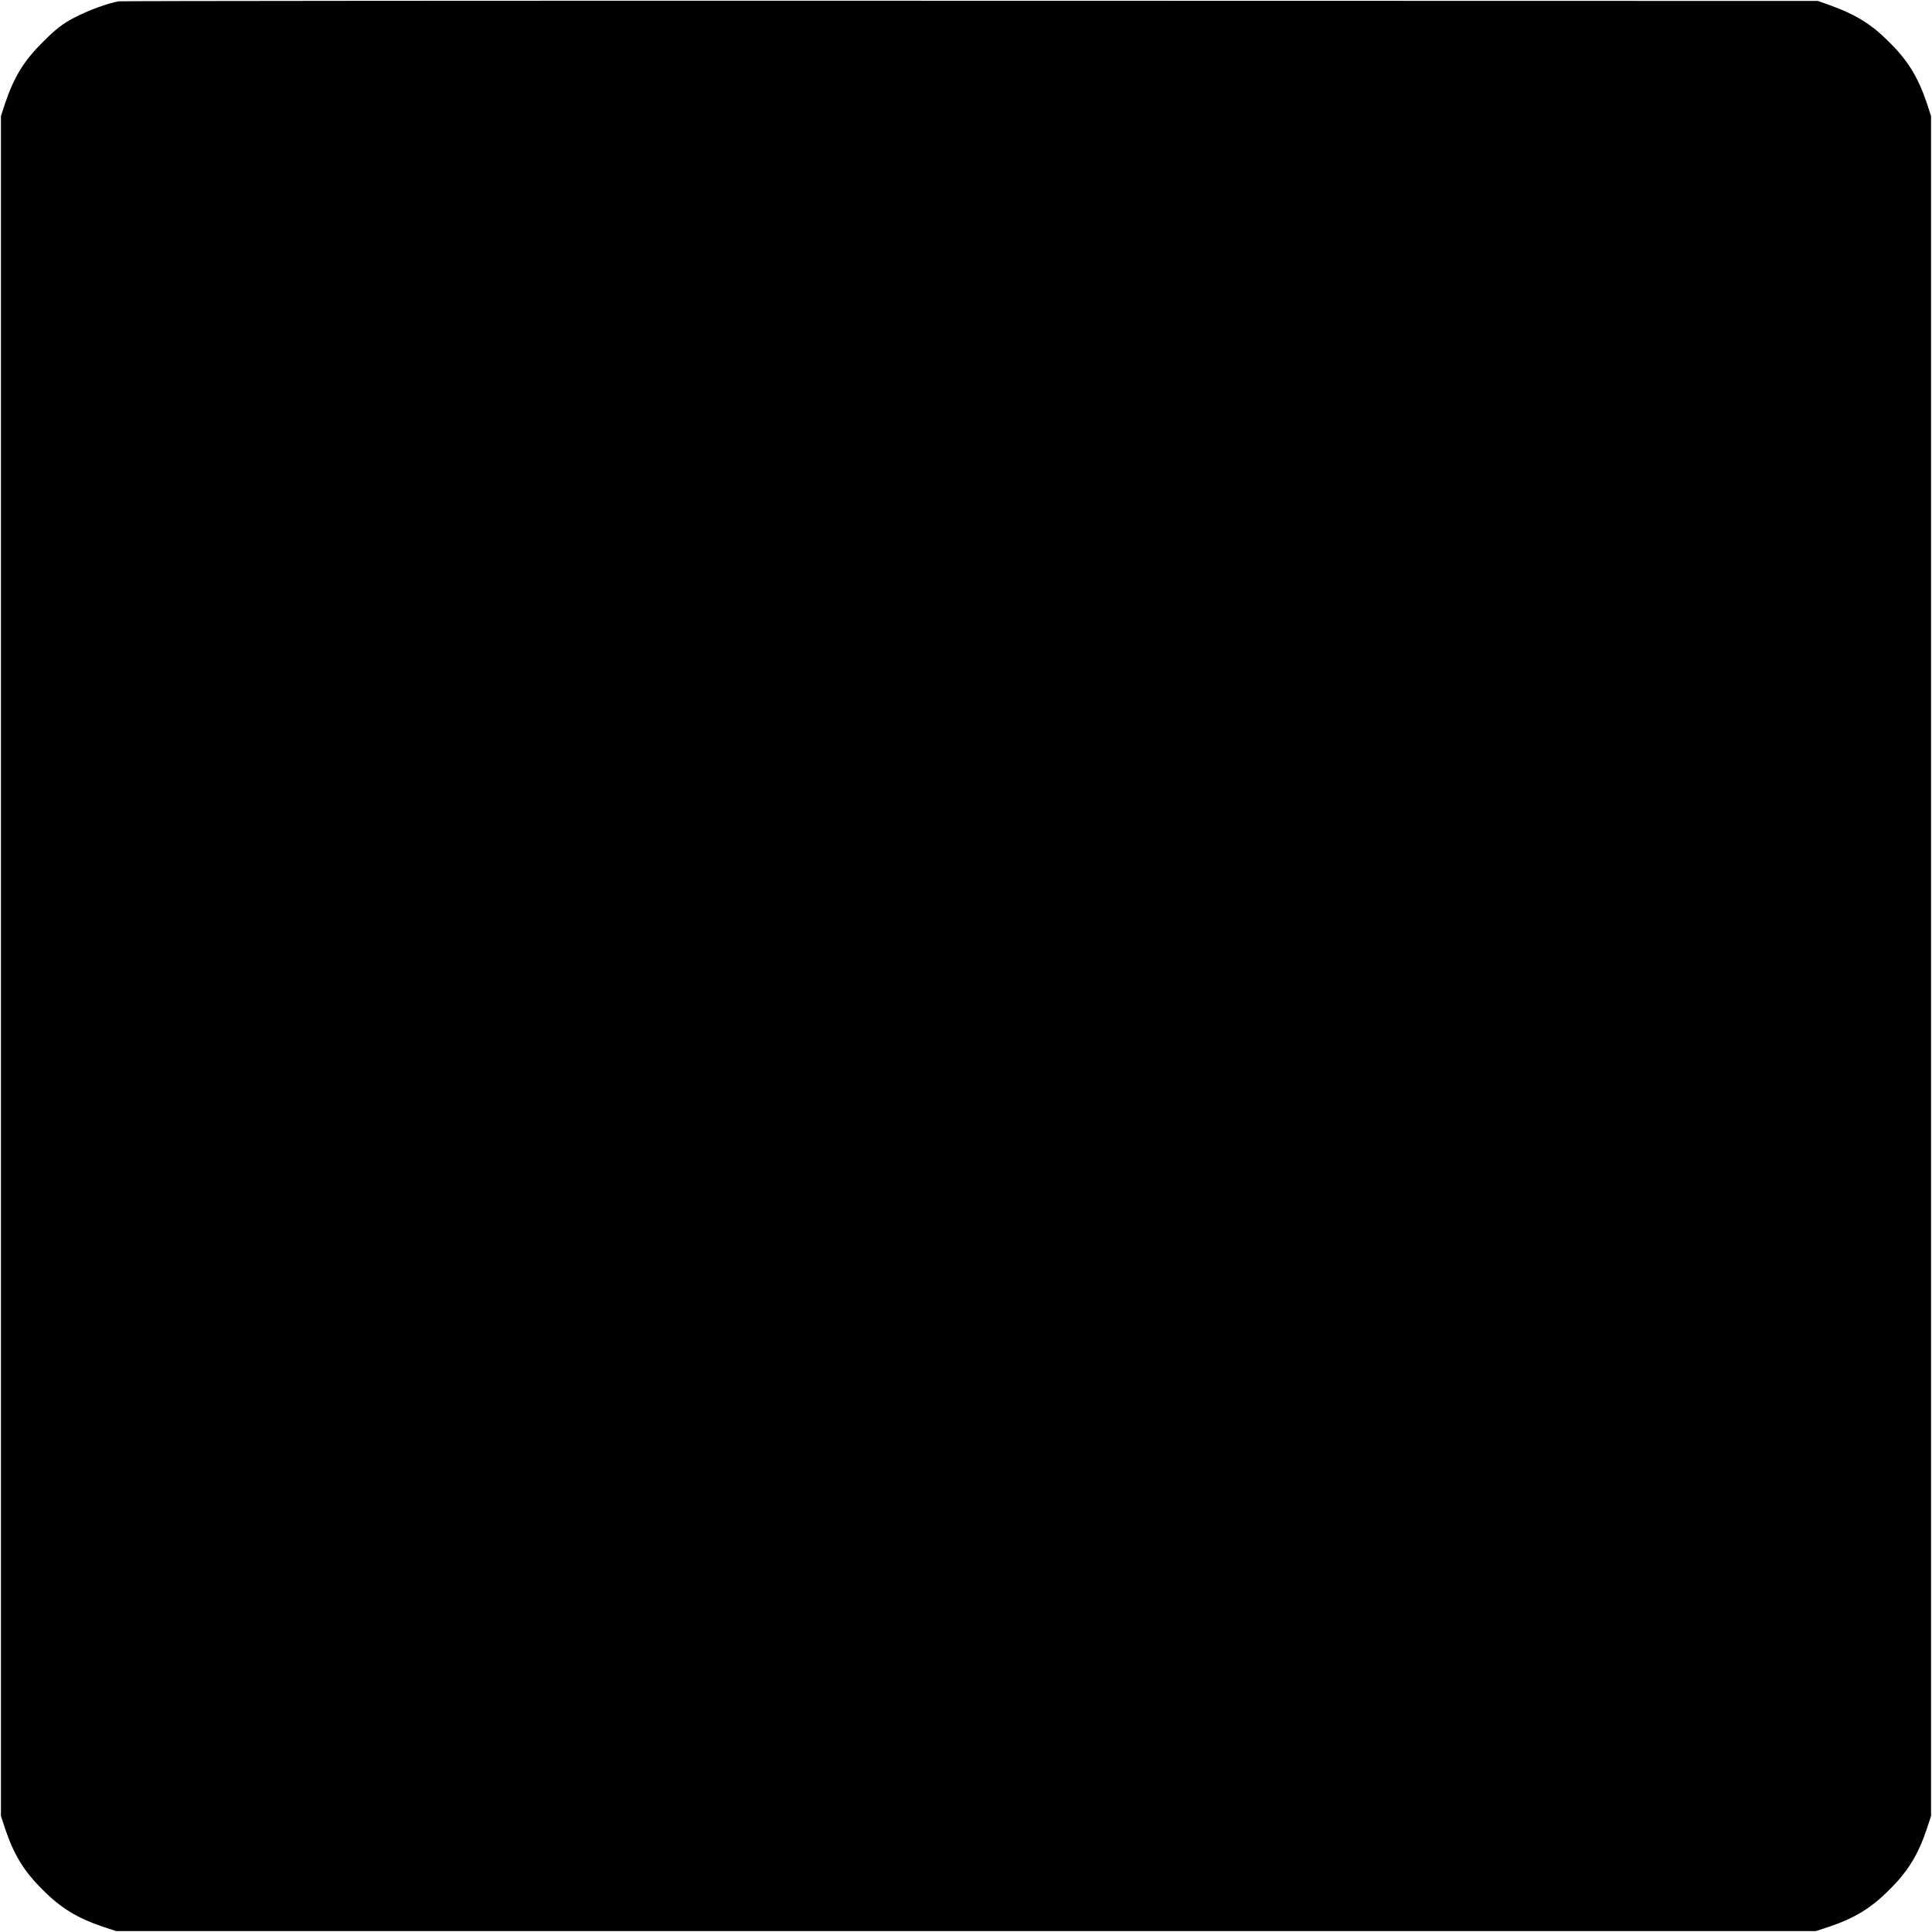
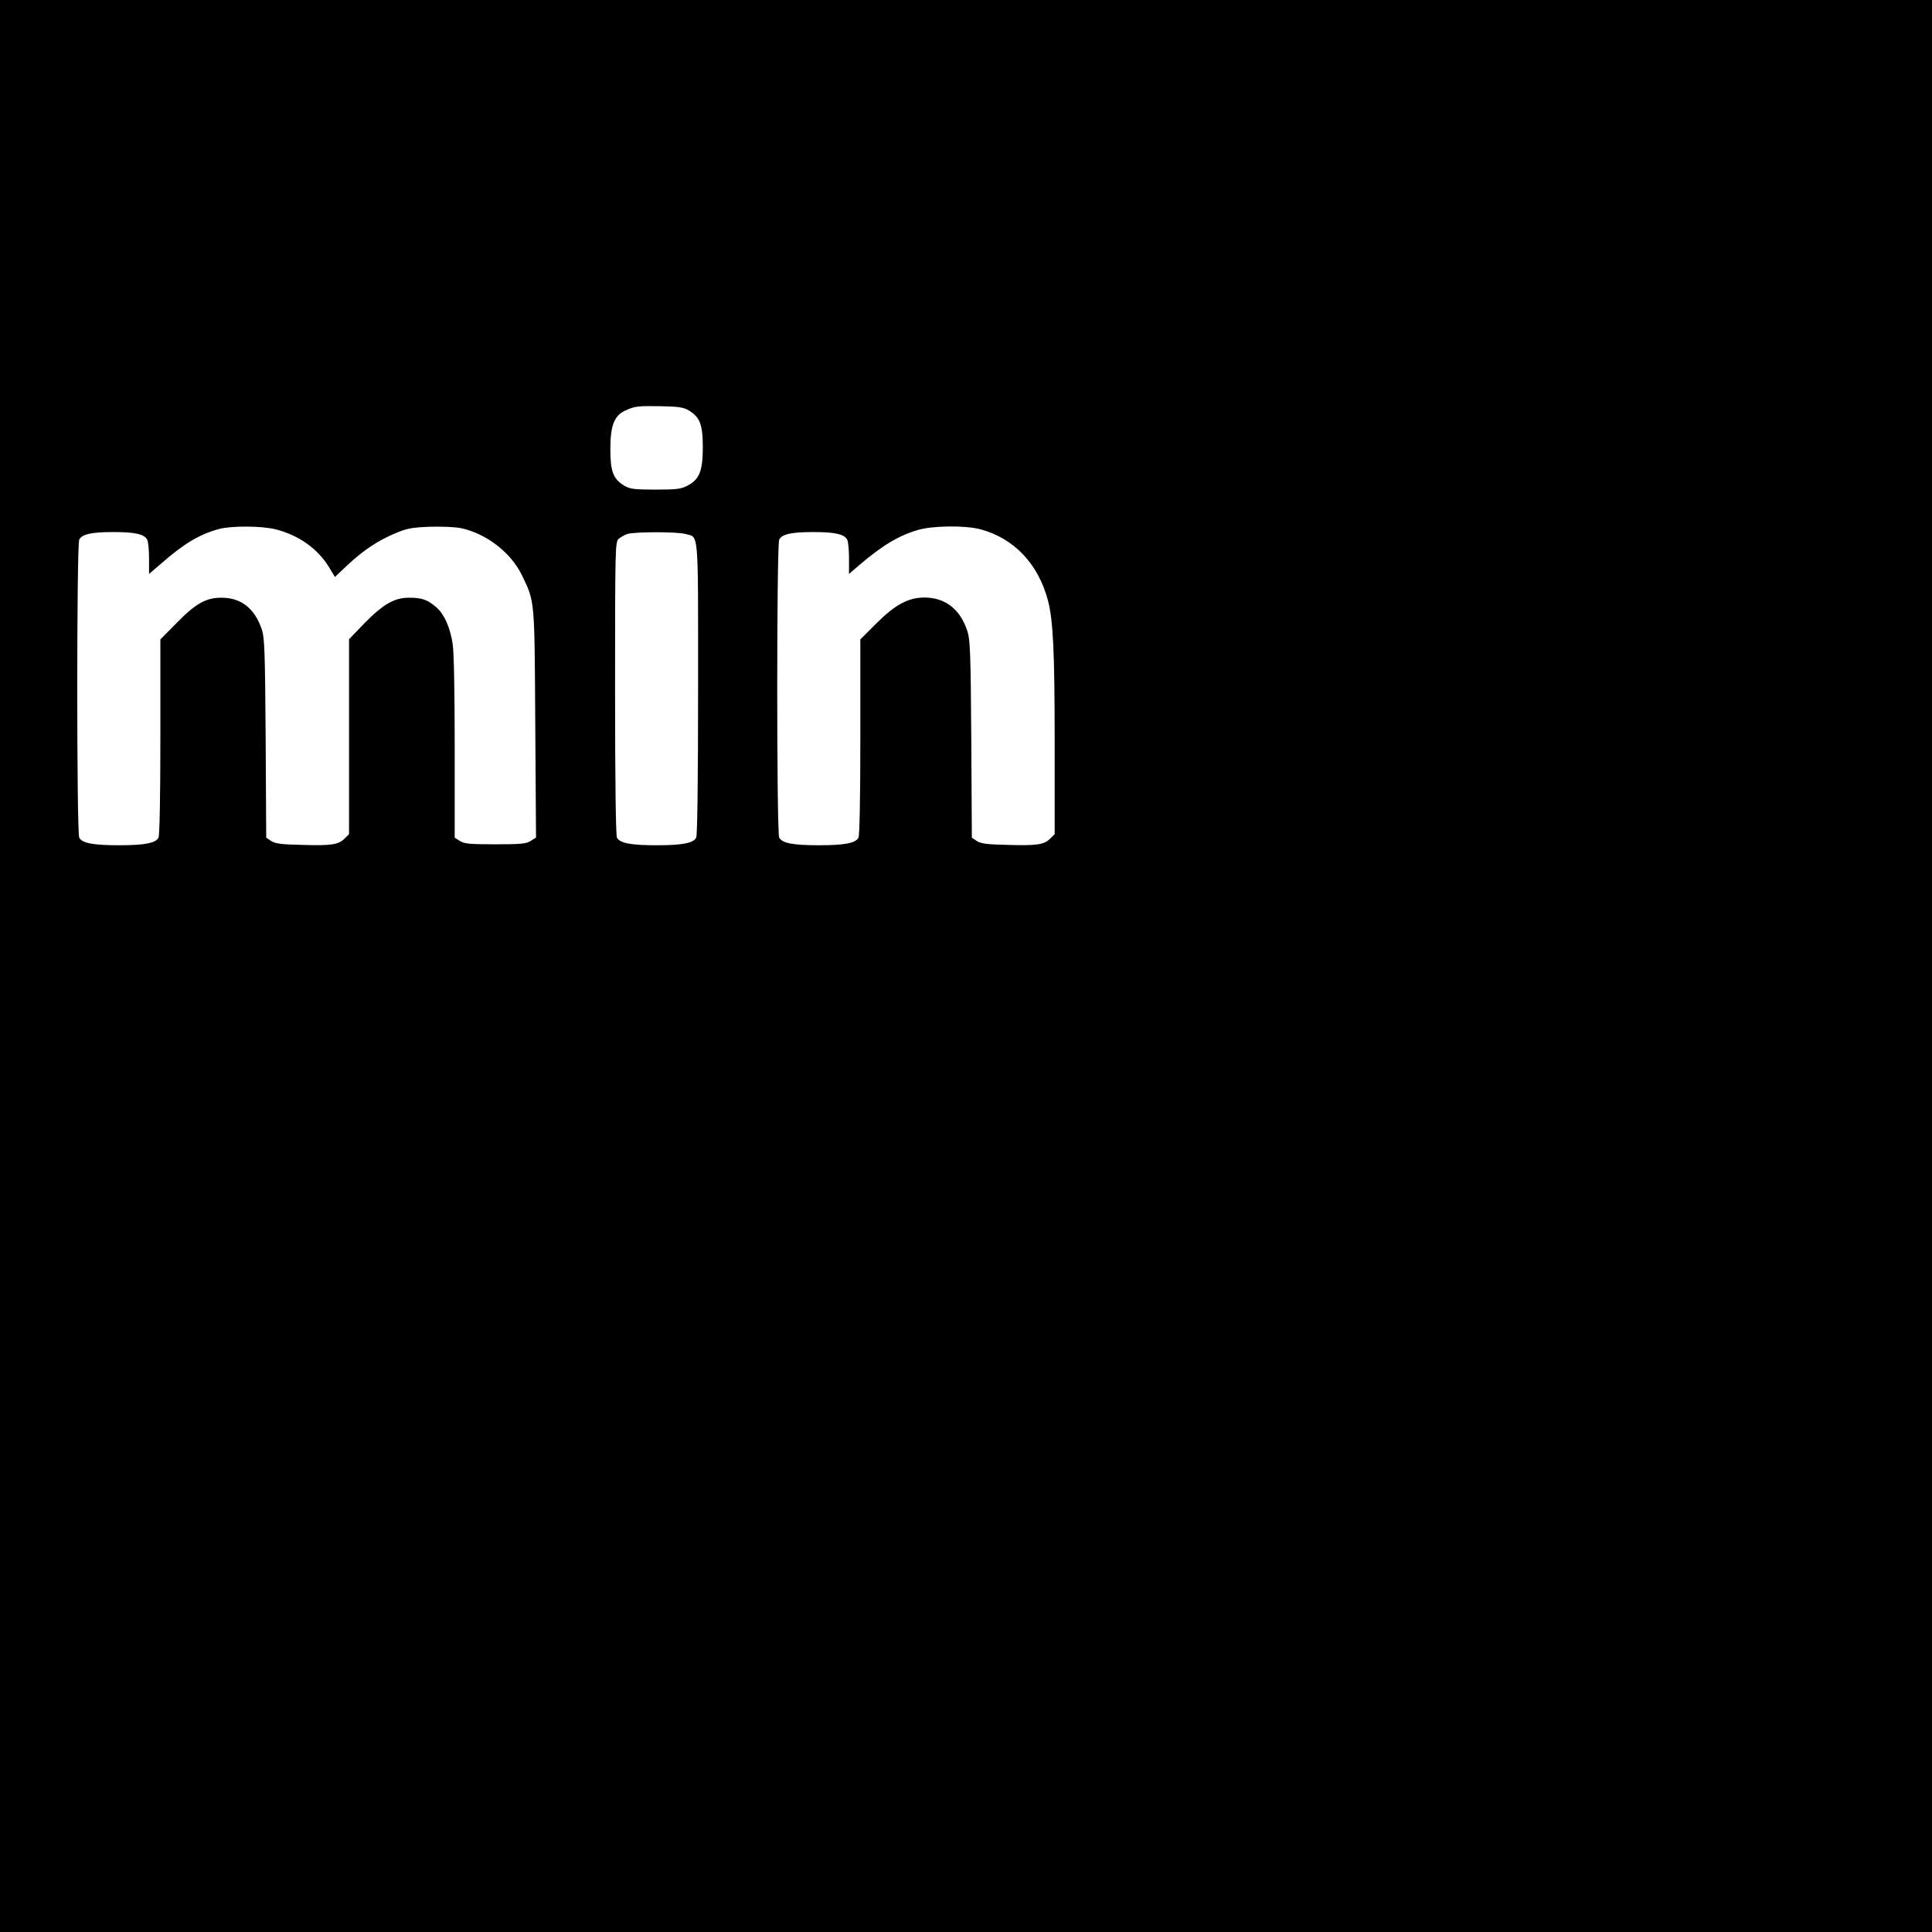
<svg xmlns="http://www.w3.org/2000/svg" version="1.0" width="1024pt" height="1024pt" viewBox="0 0 1024 1024" preserveAspectRatio="xMidYMid meet">
  <g transform="translate(0,1024) scale(0.1,-0.1)" fill="#000000" stroke="none">
-     <path d="M630 10233 c-56 -9 -160 -47 -235 -86 -61 -31 -102 -63 -170 -132 -98 -97 -151 -184 -197 -320 l-23 -70 0 -4505 0 -4505 23 -70 c46 -136 99 -223 197 -320 97 -98 184 -151 320 -197 l70 -23 4505 0 4505 0 70 23 c136 46 223 99 320 197 98 97 151 184 197 320 l23 70 0 4505 0 4505 -23 70 c-46 136 -99 223 -197 320 -95 96 -177 147 -315 197 l-65 23 -4490 1 c-2470 1 -4501 -1 -4515 -3z" />
+     <path d="M0 5120 l0 -5120 5120 0 5120 0 0 5120 0 5120 -5120 0 -5120 0 0 -5120z m3650 2945 c60 -36 75 -75 75 -195 0 -126 -18 -171 -81 -204 -34 -18 -57 -21 -169 -21 -113 0 -135 3 -165 20 -60 36 -75 75 -75 195 0 123 20 176 77 203 52 24 66 26 188 24 95 -2 121 -5 150 -22z m-2187 -631 c123 -32 222 -103 282 -202 l30 -50 68 64 c85 79 161 129 251 167 61 26 87 31 181 35 65 2 134 -1 167 -7 137 -29 268 -131 326 -253 67 -140 65 -122 69 -785 l4 -602 -28 -18 c-23 -15 -50 -18 -188 -18 -137 0 -165 3 -188 18 l-27 17 0 483 c0 287 -4 508 -11 546 -14 87 -44 155 -86 192 -46 40 -76 51 -145 51 -78 0 -137 -34 -238 -137 l-80 -83 0 -516 0 -517 -24 -24 c-32 -32 -71 -38 -228 -33 -106 2 -139 7 -160 20 l-27 18 -3 527 c-3 459 -6 534 -20 576 -38 112 -109 168 -211 169 -83 1 -138 -29 -239 -132 l-88 -89 0 -516 c0 -329 -4 -523 -10 -535 -16 -29 -73 -40 -210 -40 -137 0 -194 11 -210 40 -14 25 -14 1554 0 1580 15 29 65 40 180 40 115 0 165 -11 180 -40 6 -10 10 -56 10 -101 l0 -81 63 54 c121 106 202 155 307 184 65 18 230 17 303 -2z m3732 1 c179 -47 309 -184 360 -380 27 -106 35 -270 35 -758 l0 -478 -24 -24 c-32 -32 -71 -38 -228 -33 -106 2 -139 7 -160 20 l-27 18 -3 522 c-3 459 -6 529 -21 574 -38 115 -116 176 -226 177 -87 0 -156 -37 -258 -139 l-83 -83 0 -516 c0 -329 -4 -523 -10 -535 -16 -29 -73 -40 -210 -40 -137 0 -194 11 -210 40 -14 25 -14 1554 0 1580 15 29 65 40 180 40 115 0 165 -11 180 -40 6 -10 10 -55 10 -100 l0 -82 51 44 c126 108 212 159 314 189 78 23 249 25 330 4z m-1563 -25 c73 -21 68 44 68 -816 0 -504 -4 -782 -10 -794 -16 -29 -73 -40 -210 -40 -137 0 -194 11 -210 40 -6 12 -10 290 -10 793 0 747 1 775 19 791 10 9 32 21 47 26 41 12 262 12 306 0z" />
  </g>
</svg>
